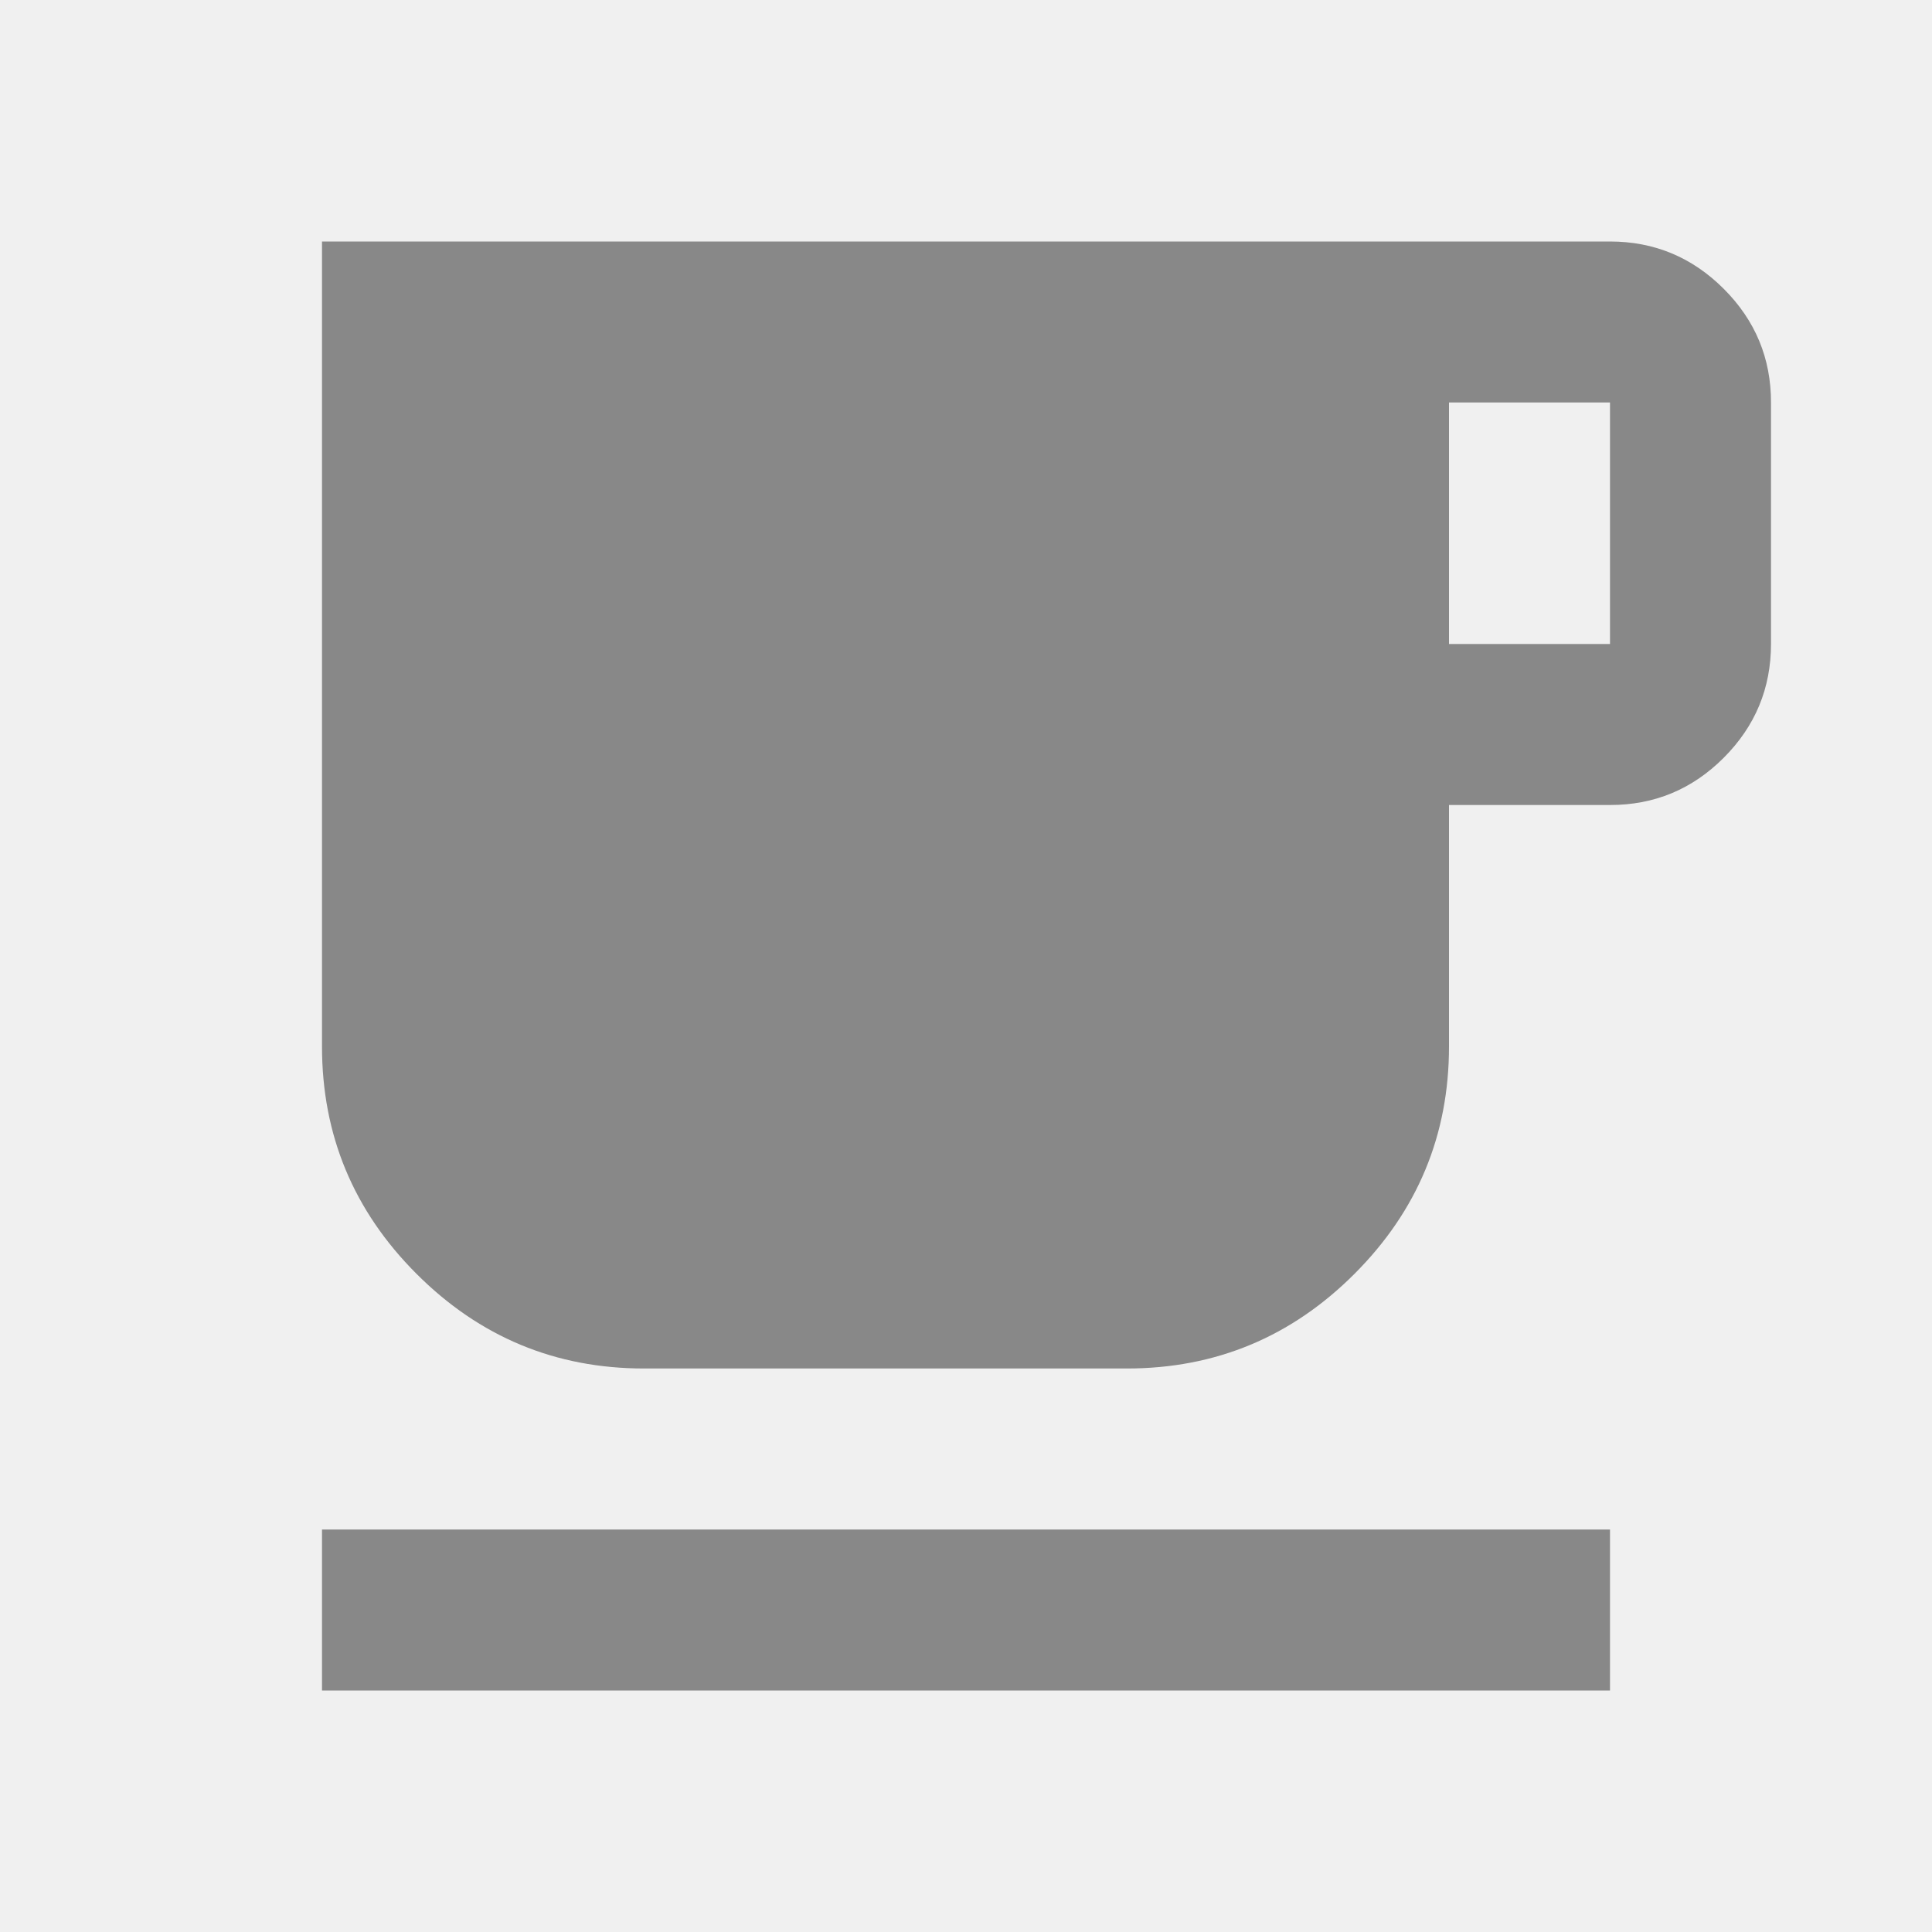
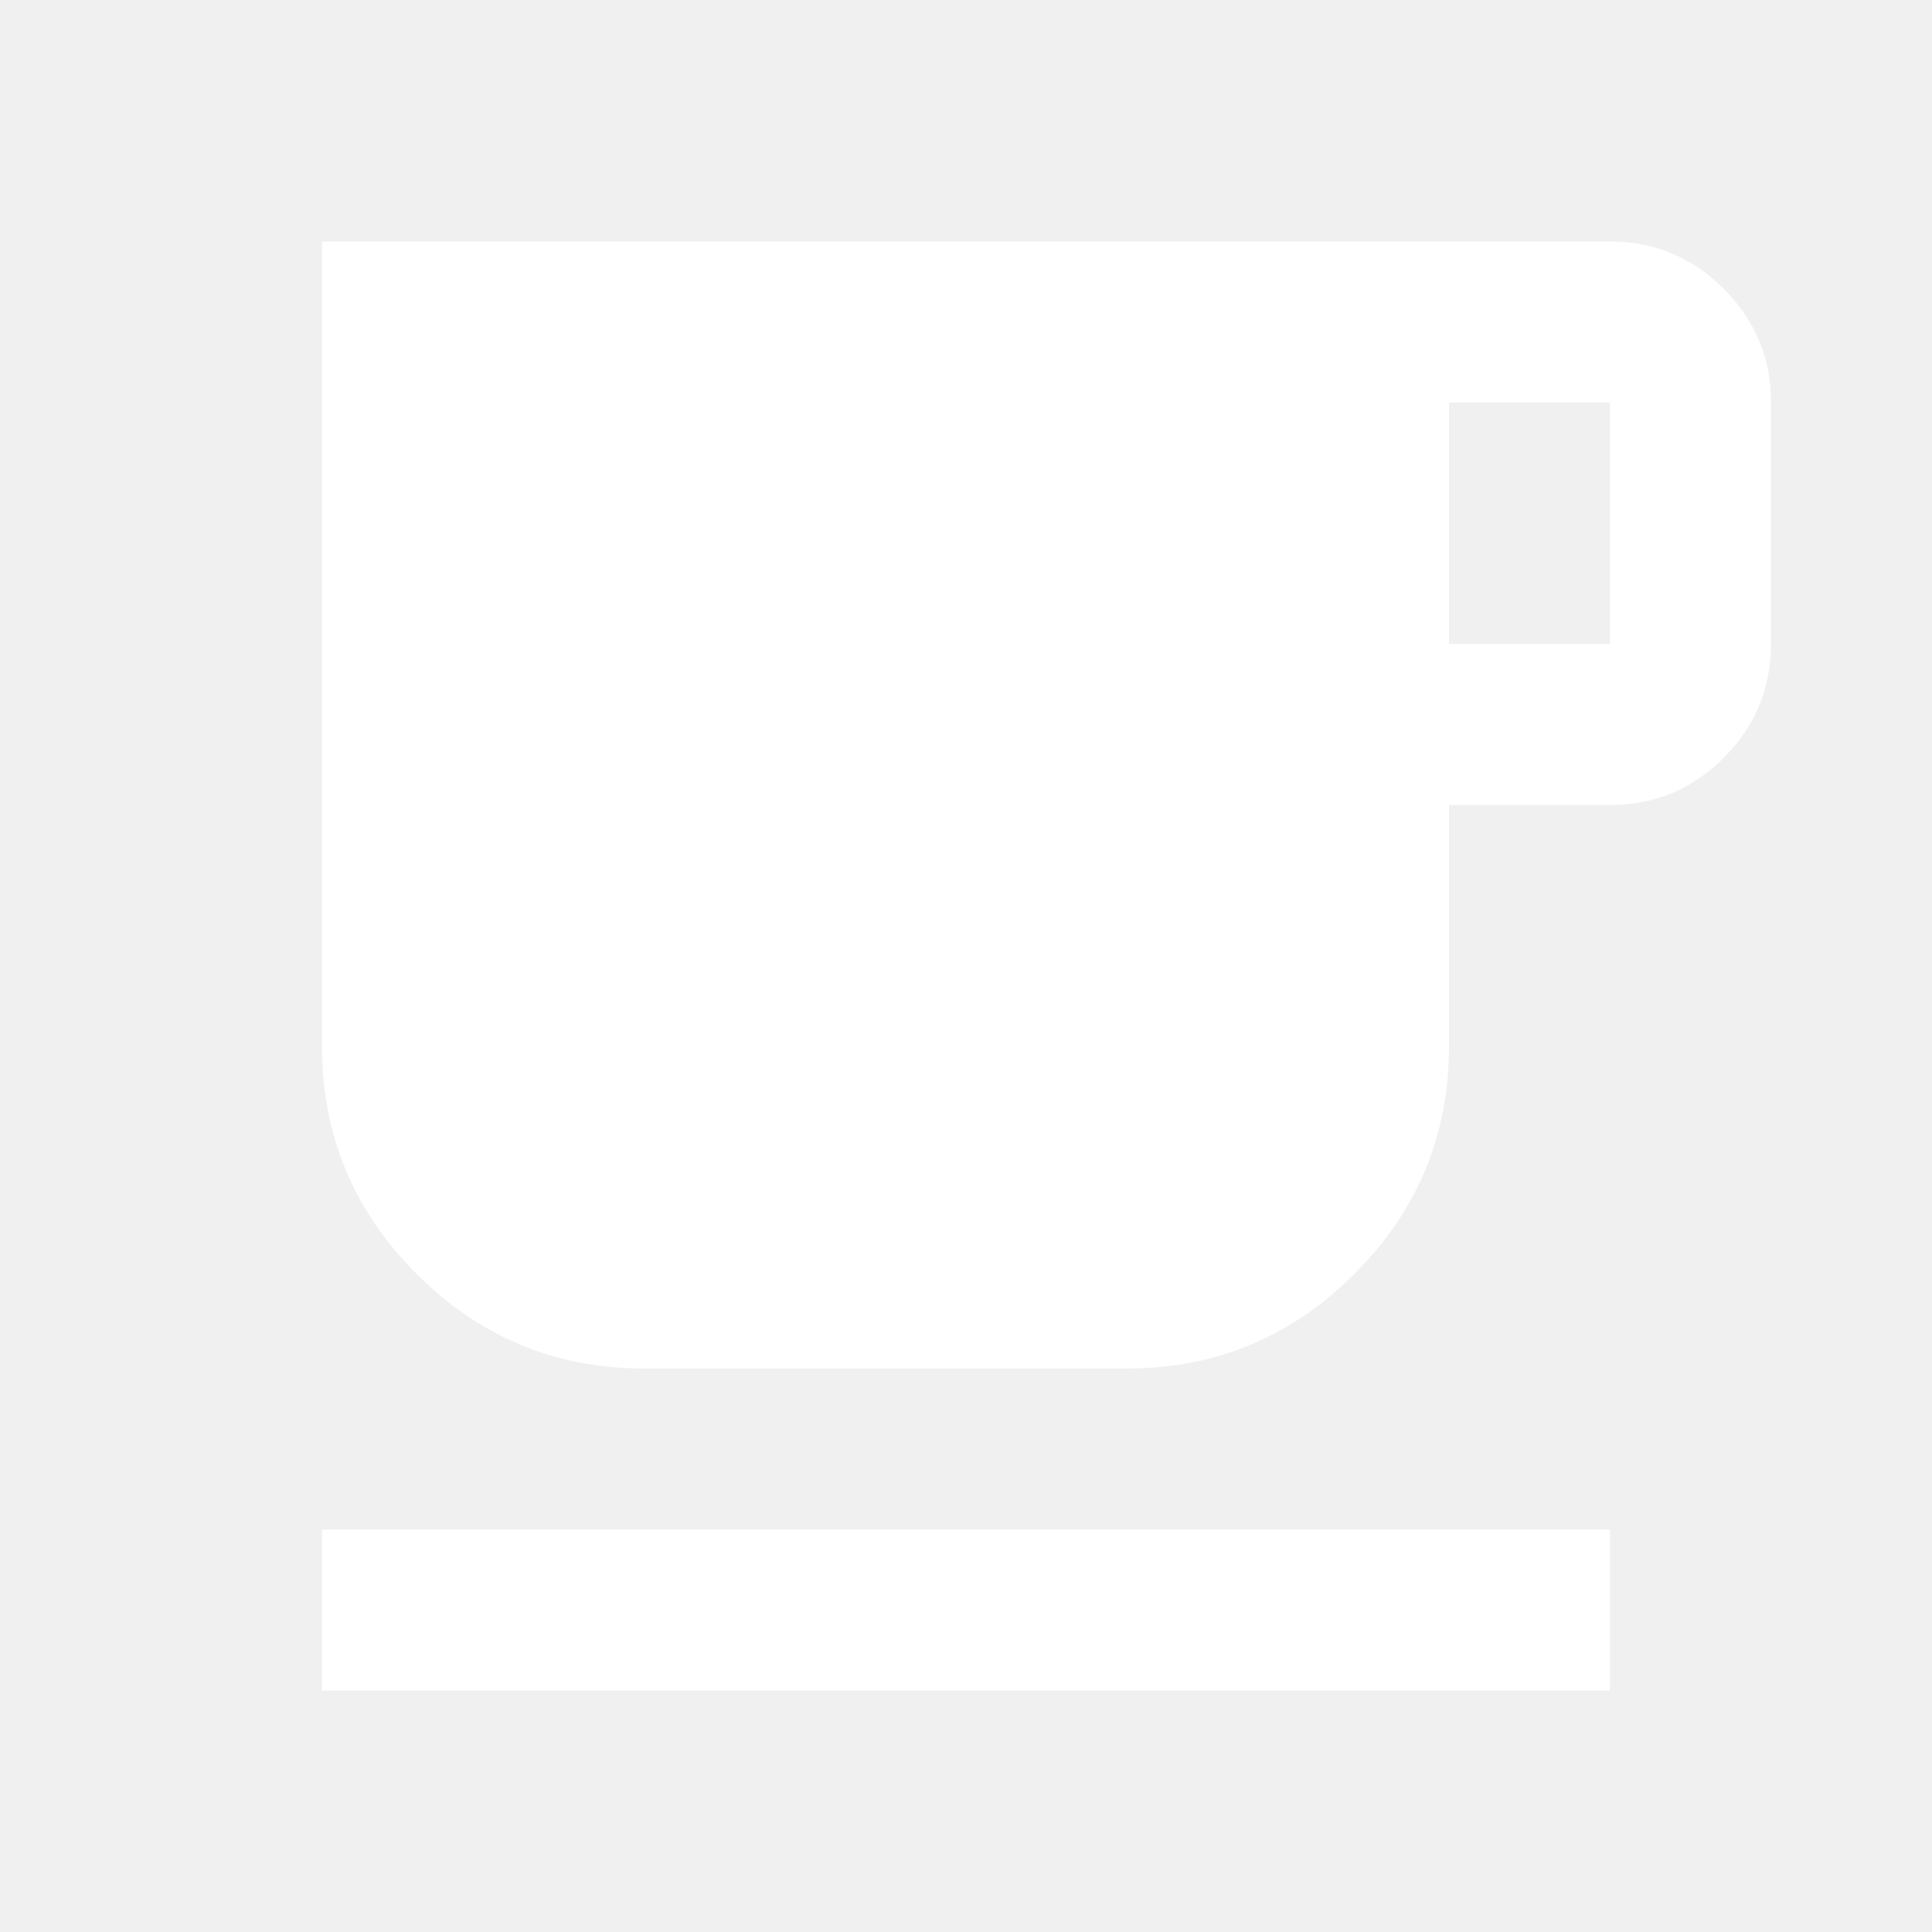
<svg xmlns="http://www.w3.org/2000/svg" width="32" height="32" viewBox="0 0 24 24">
-   <path fill="#888888" d="M4 21v-2h16v2zm4-4q-1.65 0-2.825-1.175T4 13V3h16q.825 0 1.413.588T22 5v3q0 .825-.587 1.413T20 10h-2v3q0 1.65-1.175 2.825T14 17zm10-9h2V5h-2z" />
+   <path fill="#fff" d="M4 21v-2h16v2zm4-4q-1.65 0-2.825-1.175T4 13V3h16q.825 0 1.413.588T22 5v3q0 .825-.587 1.413T20 10h-2v3q0 1.65-1.175 2.825T14 17zm10-9h2V5h-2z" />
</svg>
